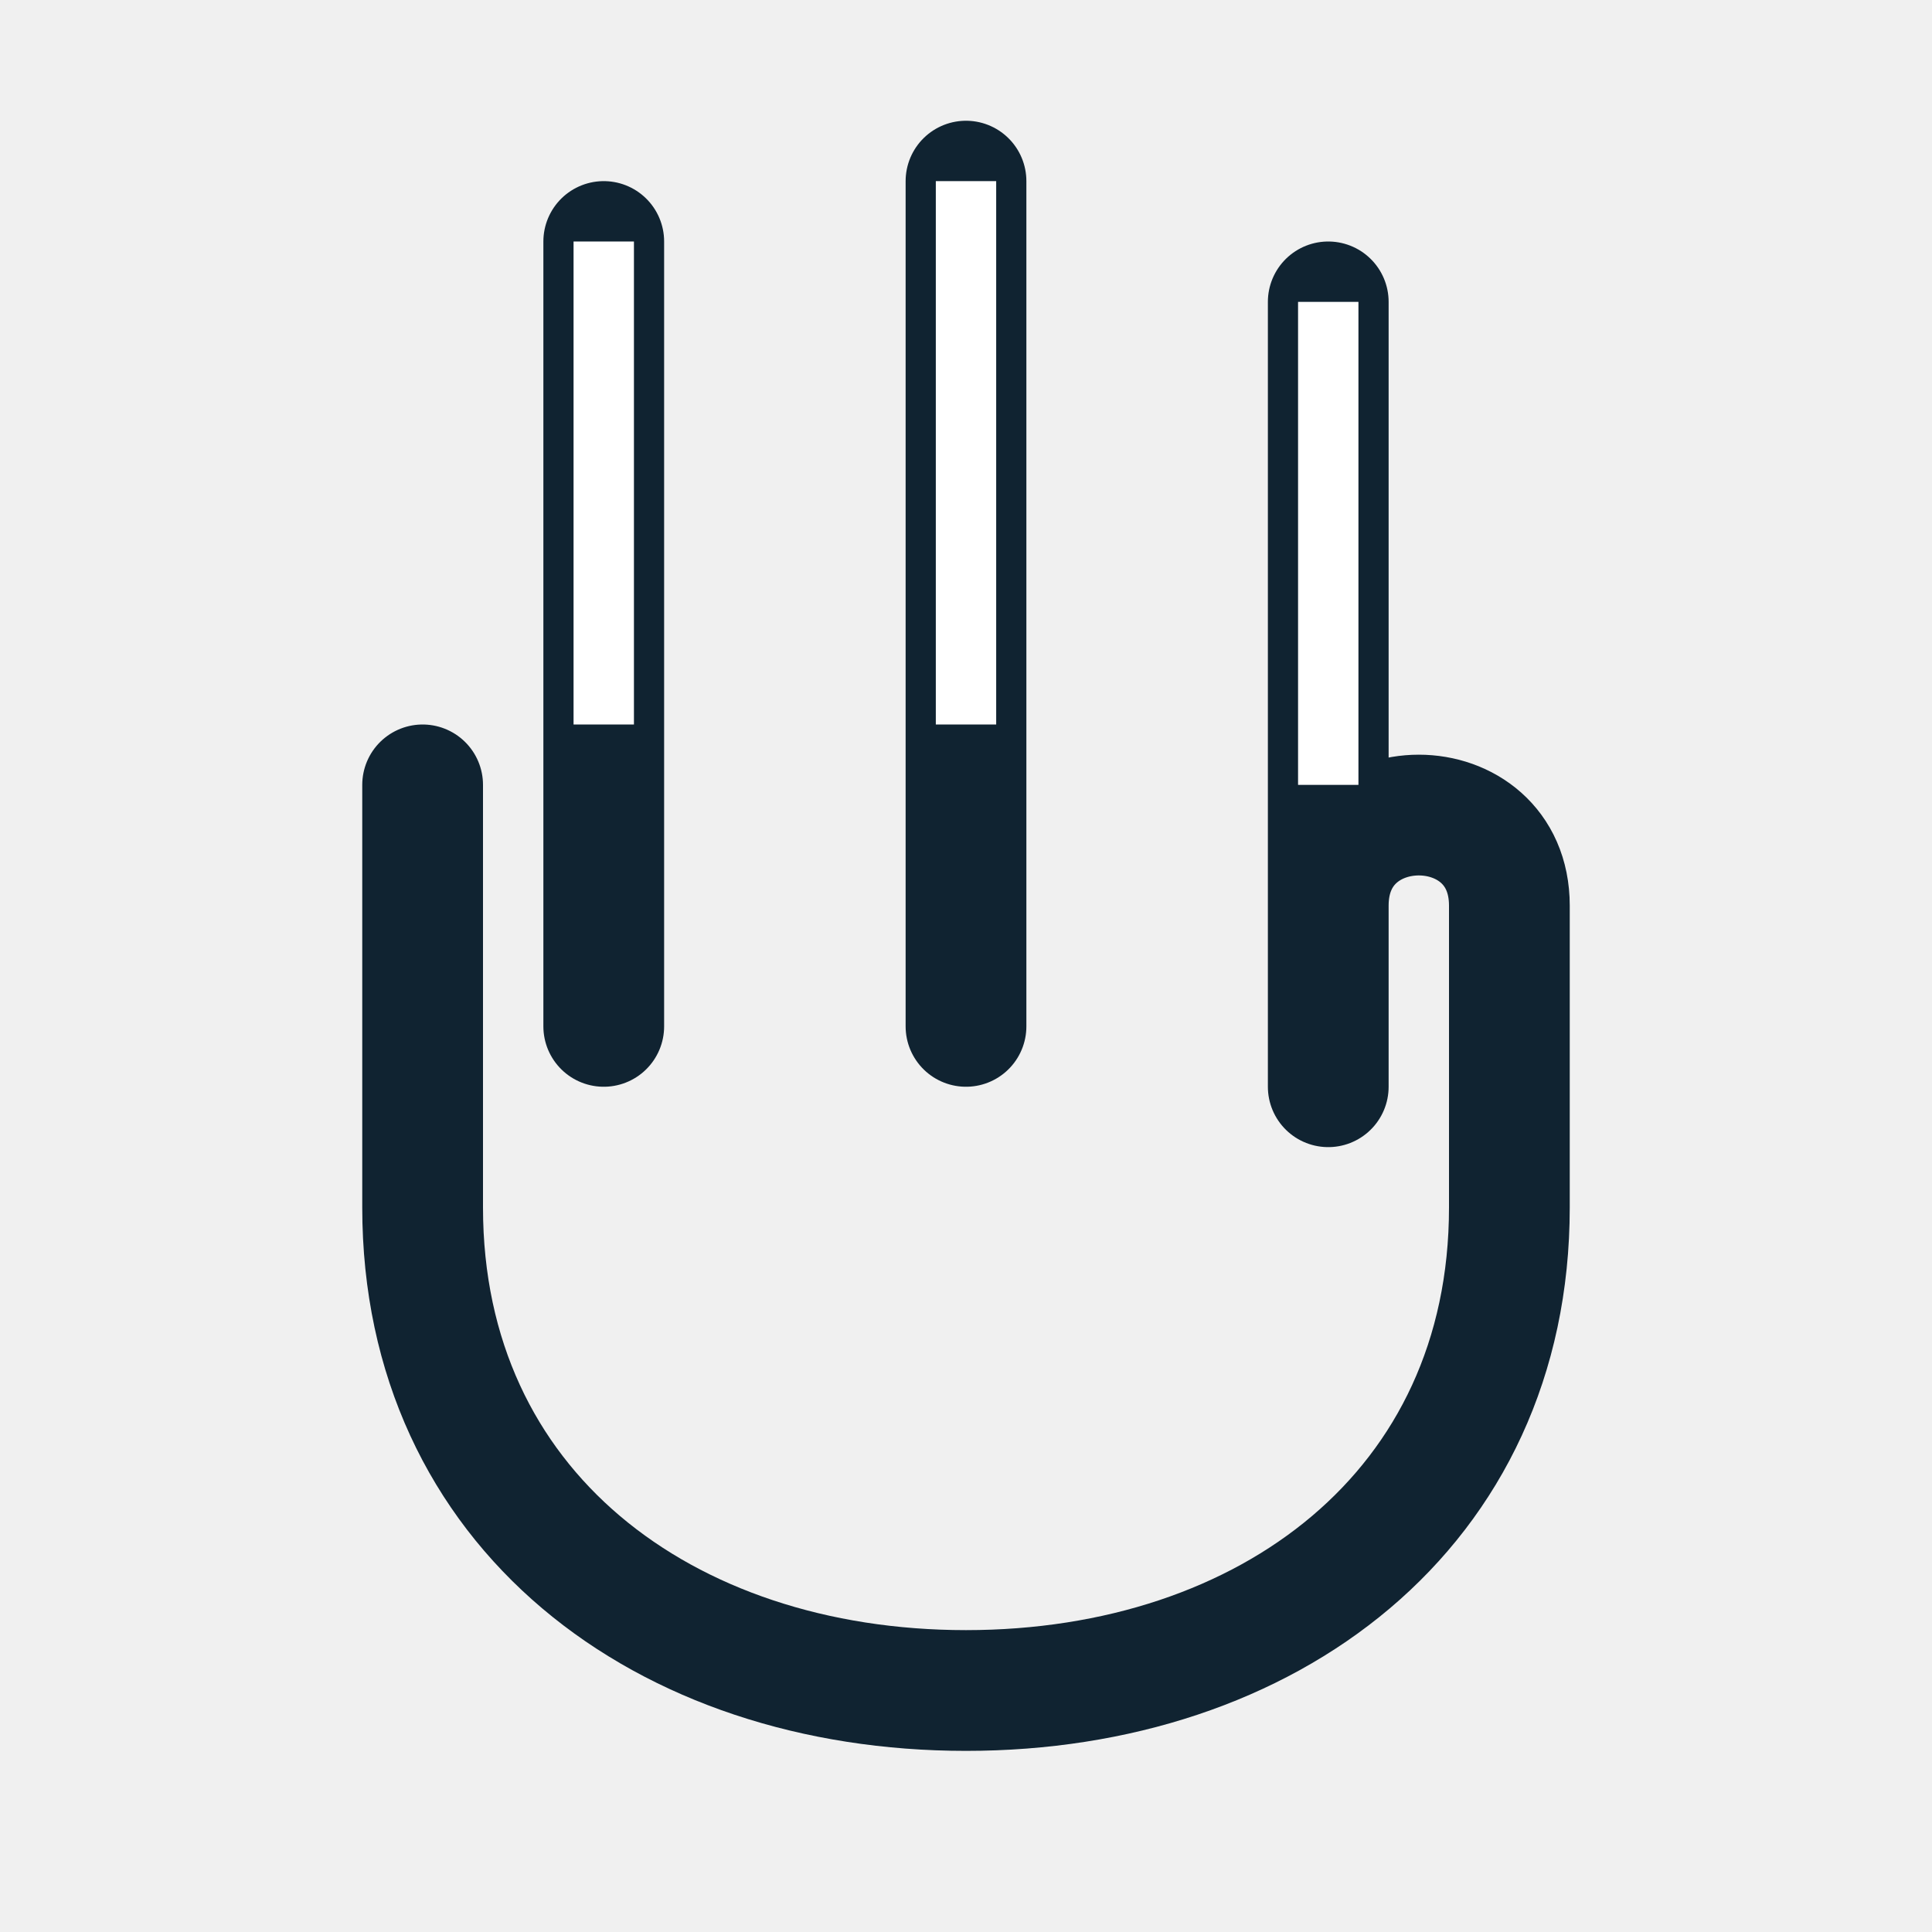
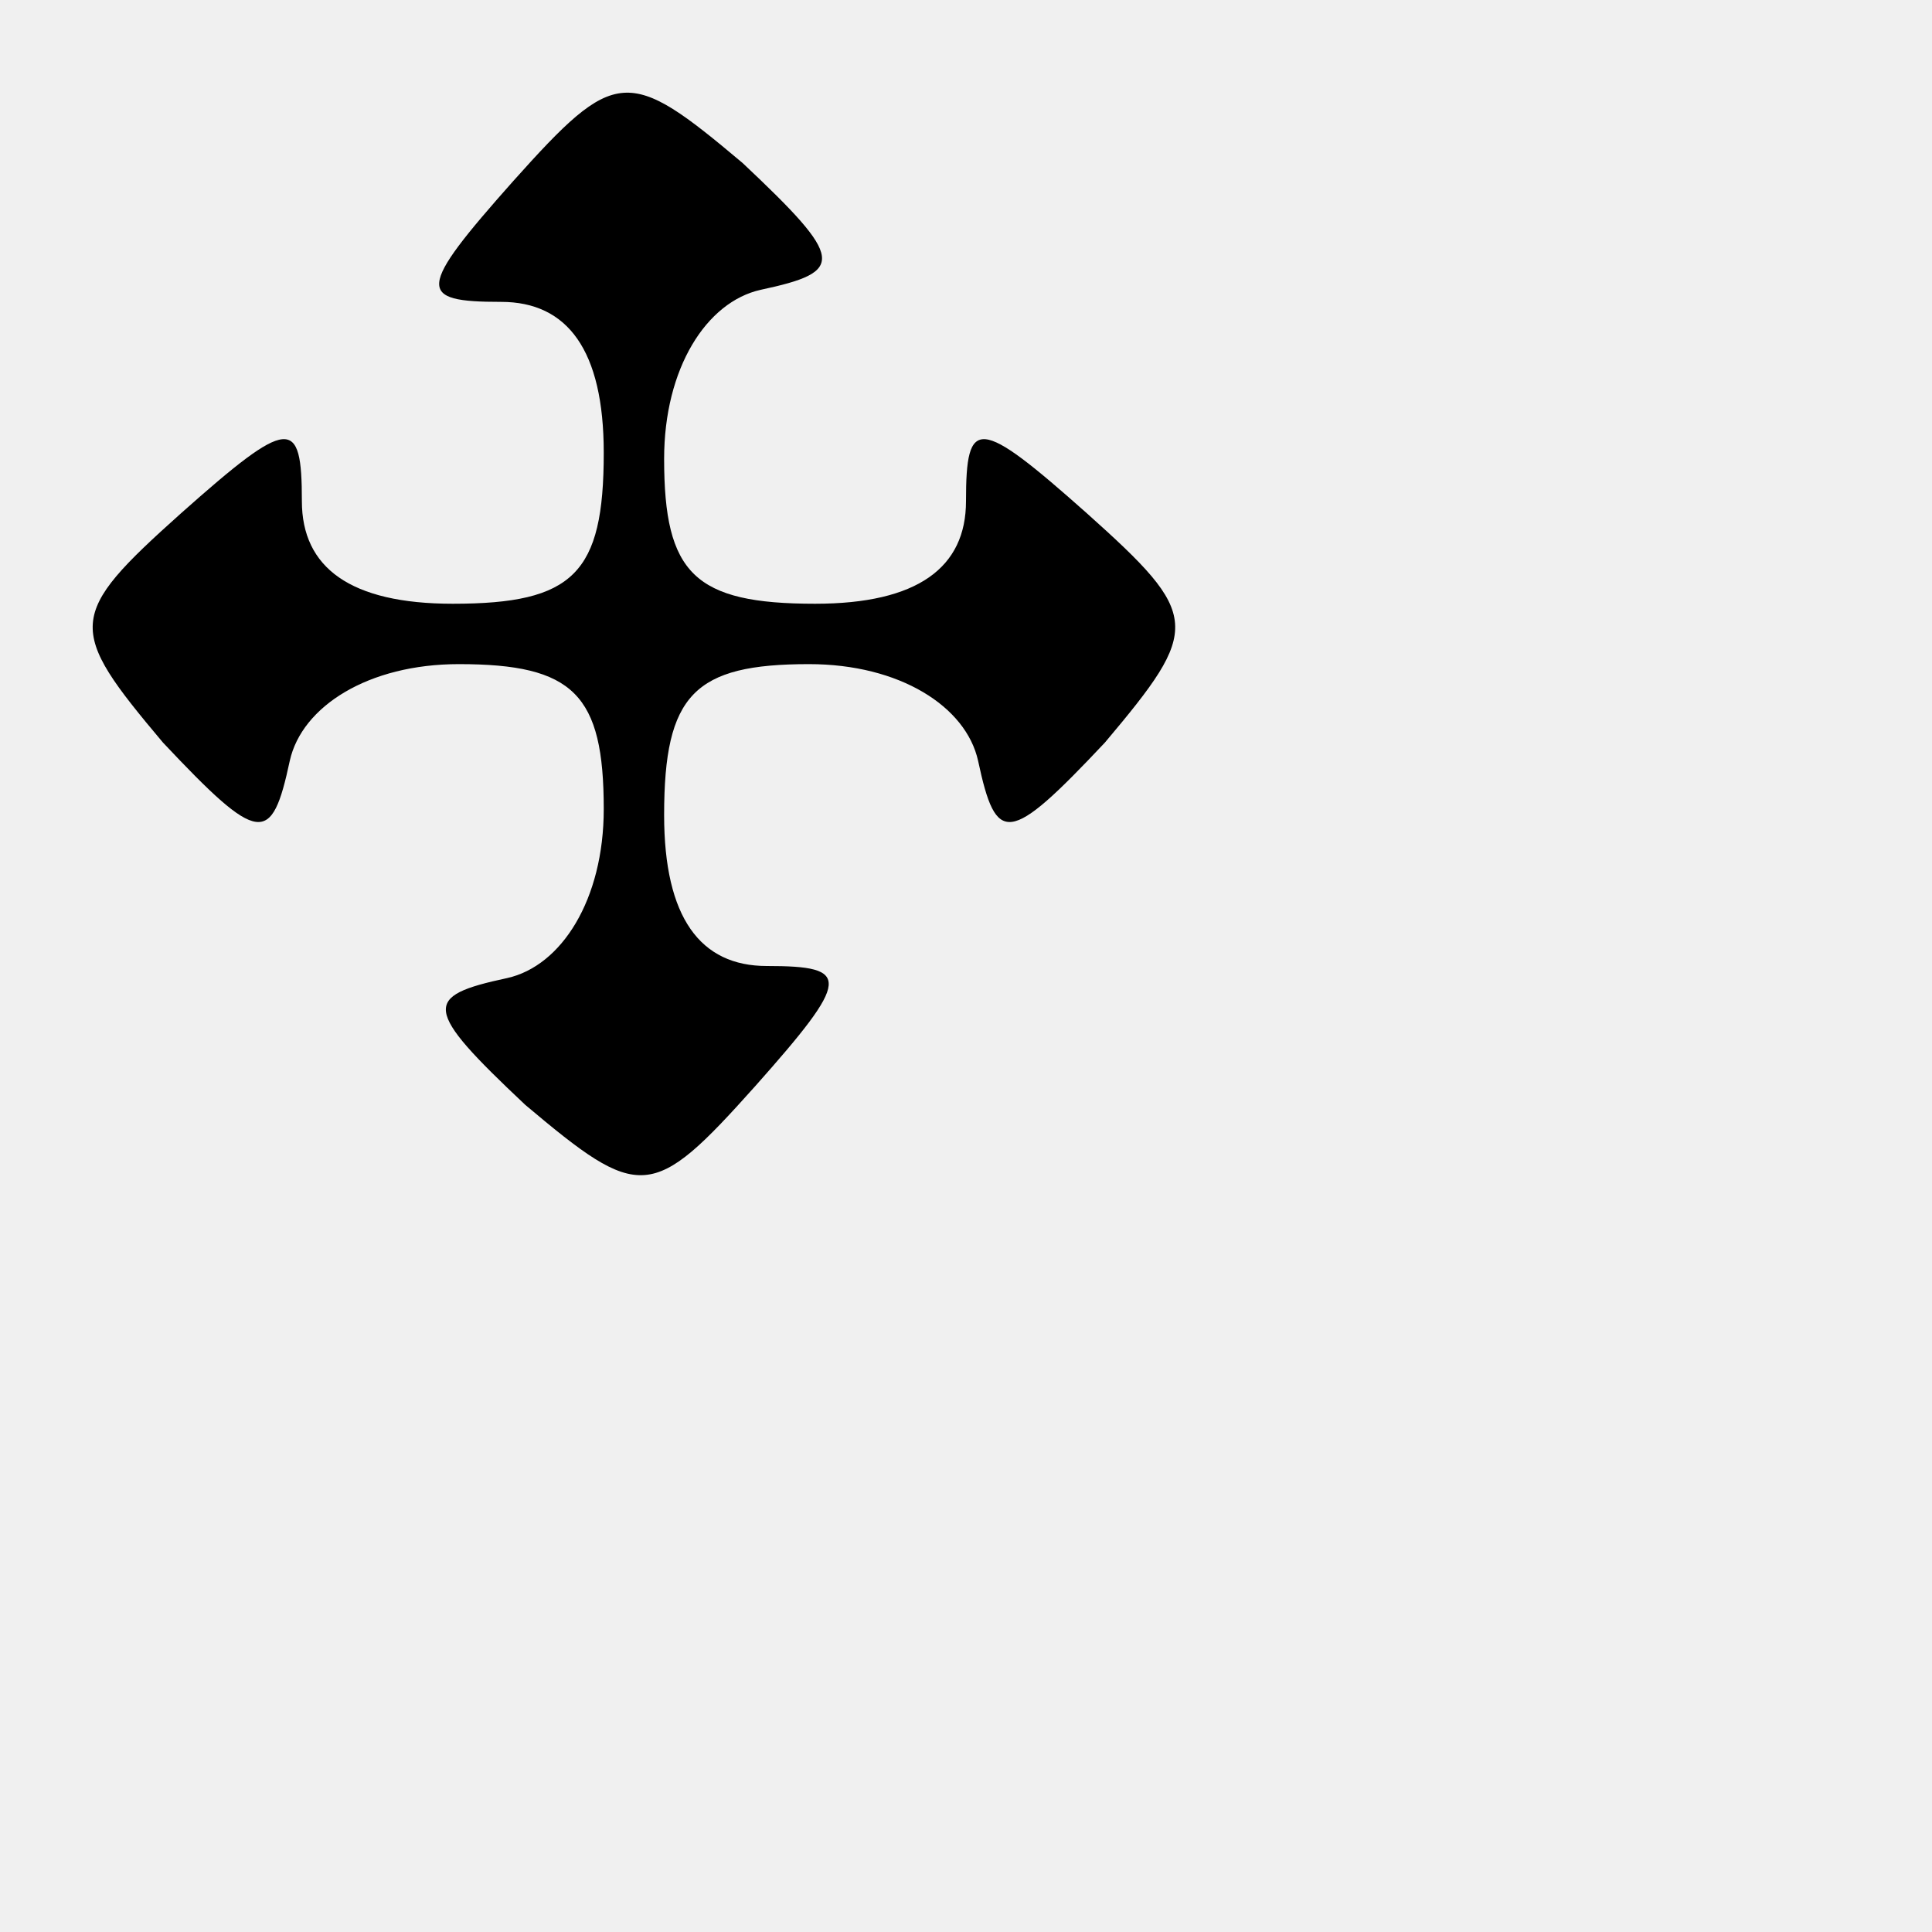
- <svg xmlns="http://www.w3.org/2000/svg" width="32" height="32" viewBox="0 0 32 32">
-   <path d="M10 4v8M16 3v9M22 5v8M7 13v7c0 5 4 8 9 8s9-3 9-8v-5c0-2-3-2-3 0v3M10 12v5M16 12v5M22 13v5" fill="none" stroke="#102331" stroke-width="2" stroke-linecap="round" />
-   <path d="M10 4v8M16 3v9M22 5v8" stroke="#fff" stroke-width="1" />
+ <svg xmlns="http://www.w3.org/2000/svg" version="1.0" width="32pt" height="32pt" viewBox="0 0 32 32" preserveAspectRatio="xMidYMid meet">
+   <g transform="translate(0,32) scale(0.1,-0.1)" fill="#000000" stroke="none">
+     <path d="M85 290 c-16 -18 -16 -20 -2 -20 11 0 17 -8 17 -25 0 -20 -5 -25 -25 -25 -17 0 -25 6 -25 17 0 14 -2 14 -20 -2 -19 -17 -19 -19 -3 -38 16 -17 18 -17 21 -3 2 9 13 16 28 16 19 0 24 -5 24 -24 0 -15 -7 -26 -16 -28 -14 -3 -14 -5 3 -21 19 -16 21 -16 38 3 16 18 16 20 2 20 -11 0 -17 8 -17 25 0 20 5 25 24 25 15 0 26 -7 28 -16 3 -14 5 -14 21 3 16 19 16 21 -3 38 -18 16 -20 16 -20 2 0 -11 -8 -17 -25 -17 -20 0 -25 5 -25 24 0 15 7 26 16 28 14 3 14 5 -3 21 -19 16 -21 16 -38 -3z" />
+   </g>
</svg>
